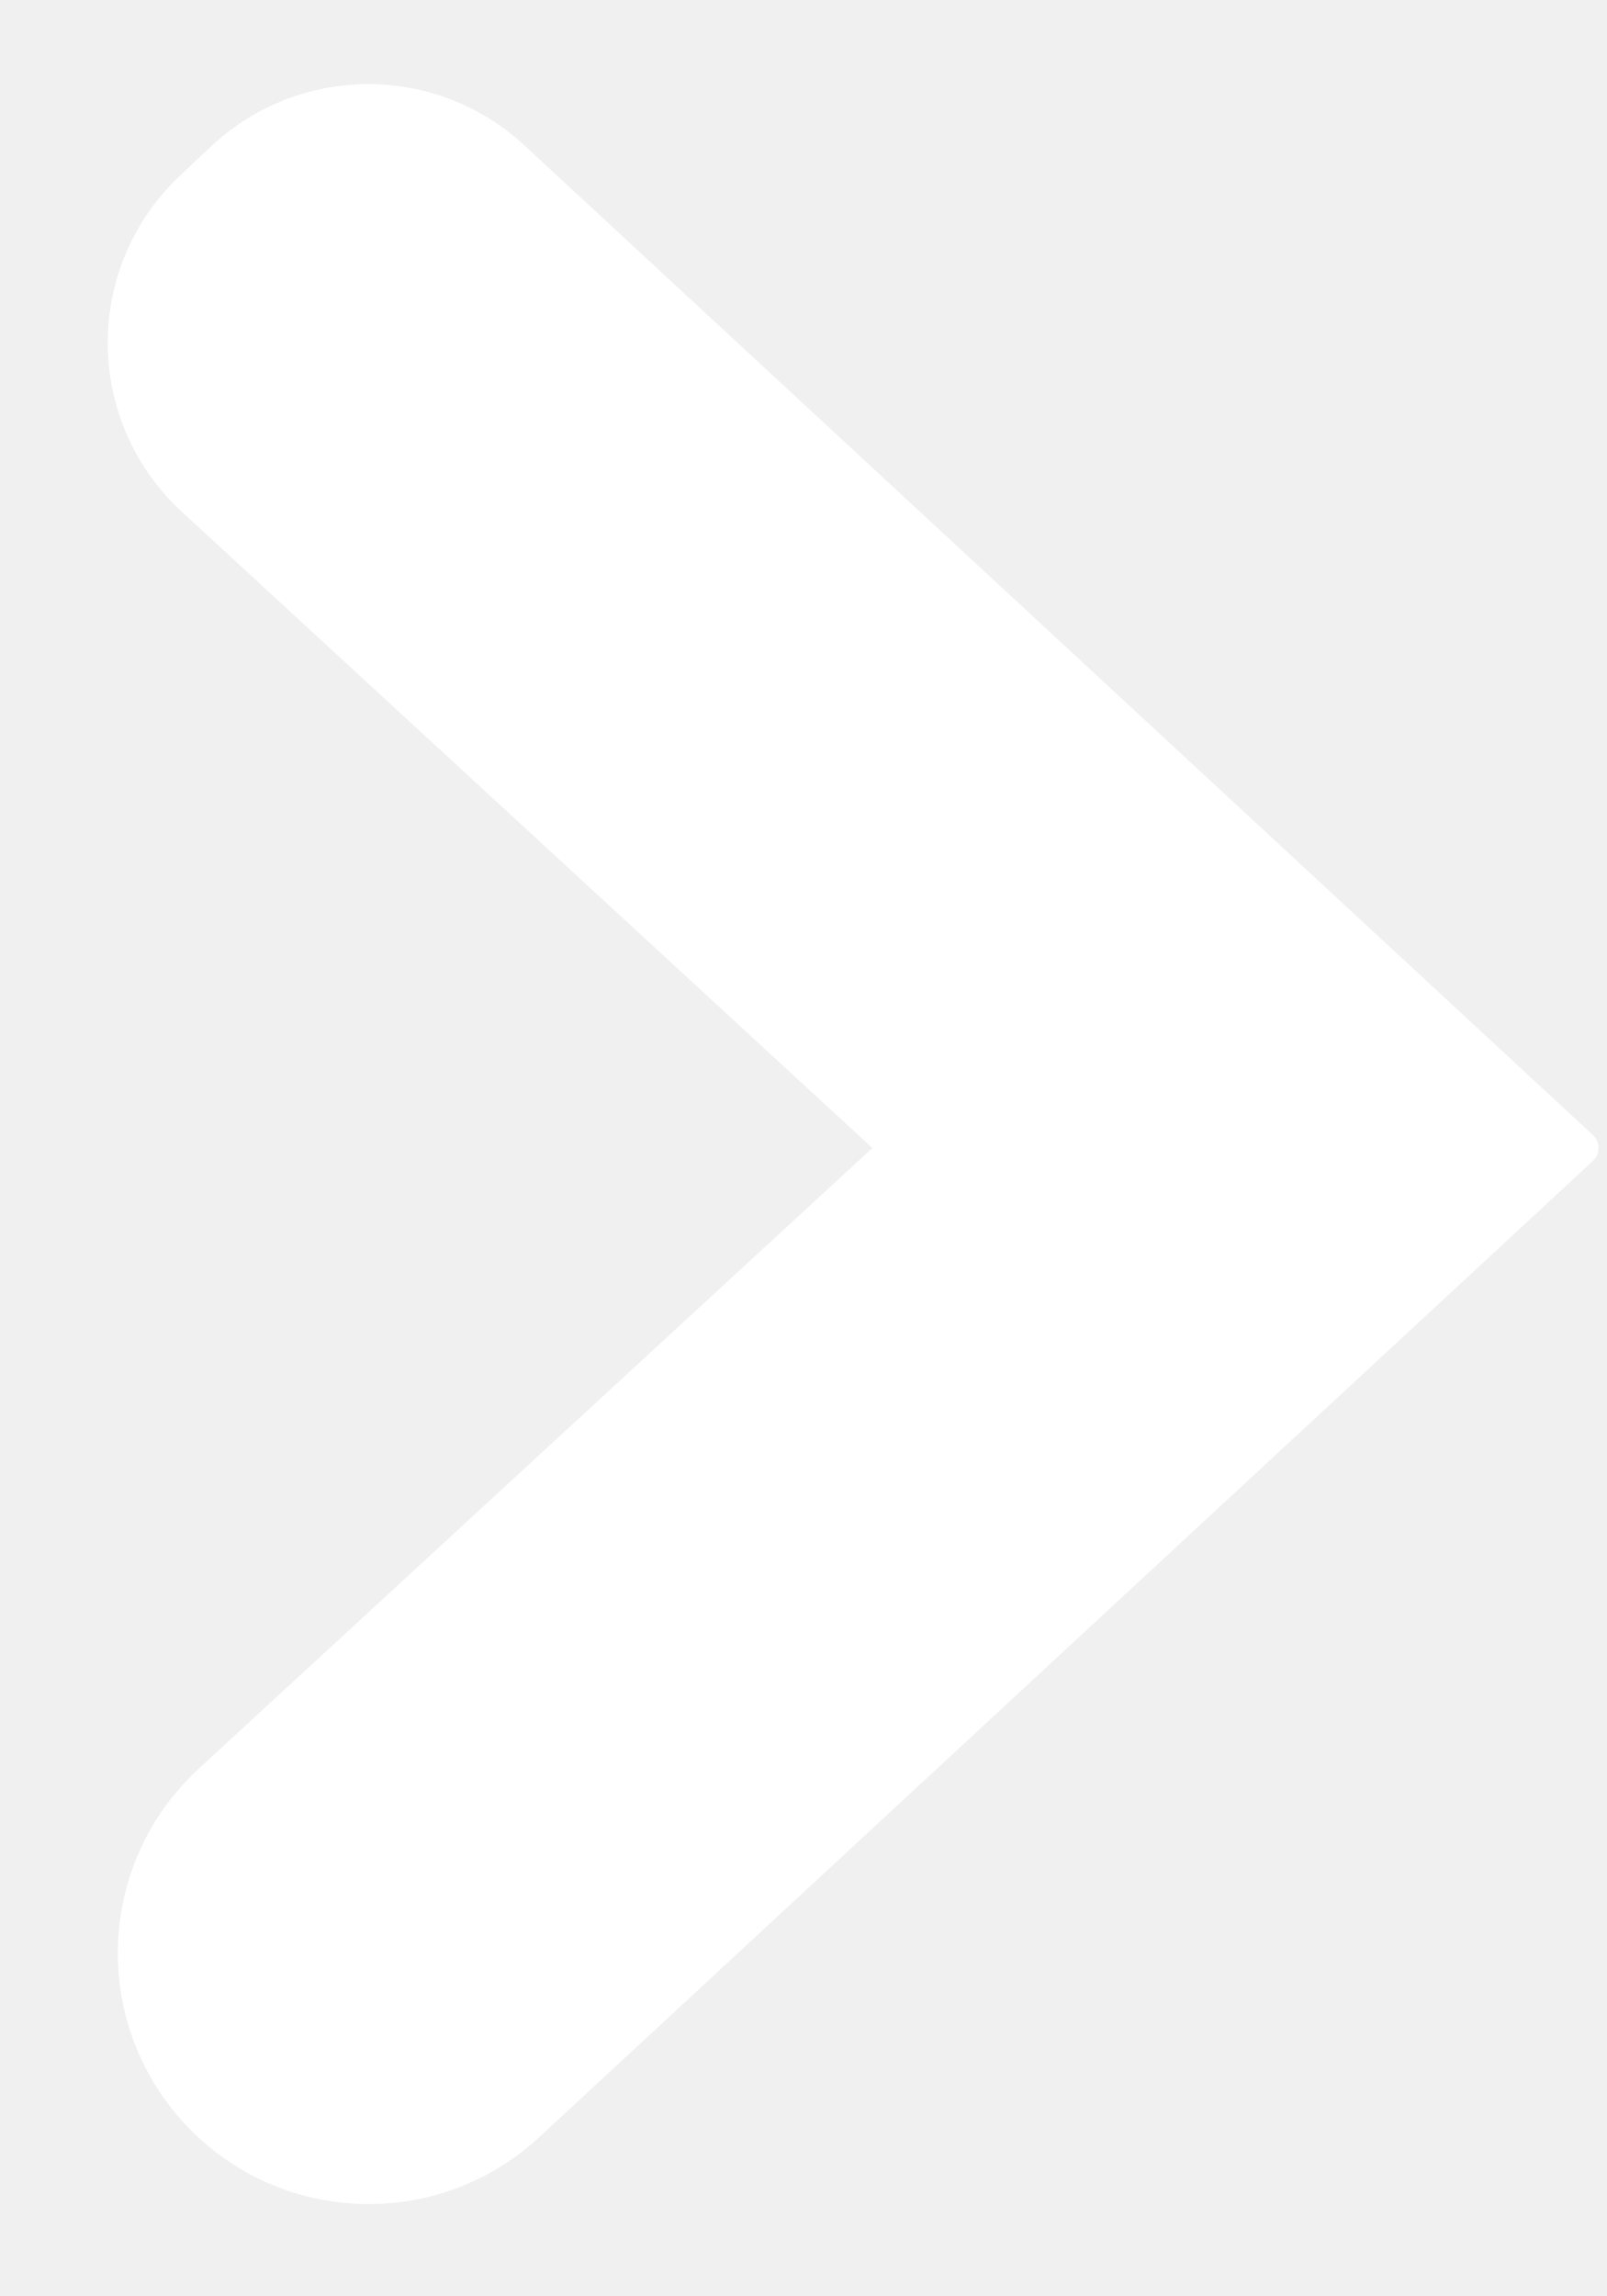
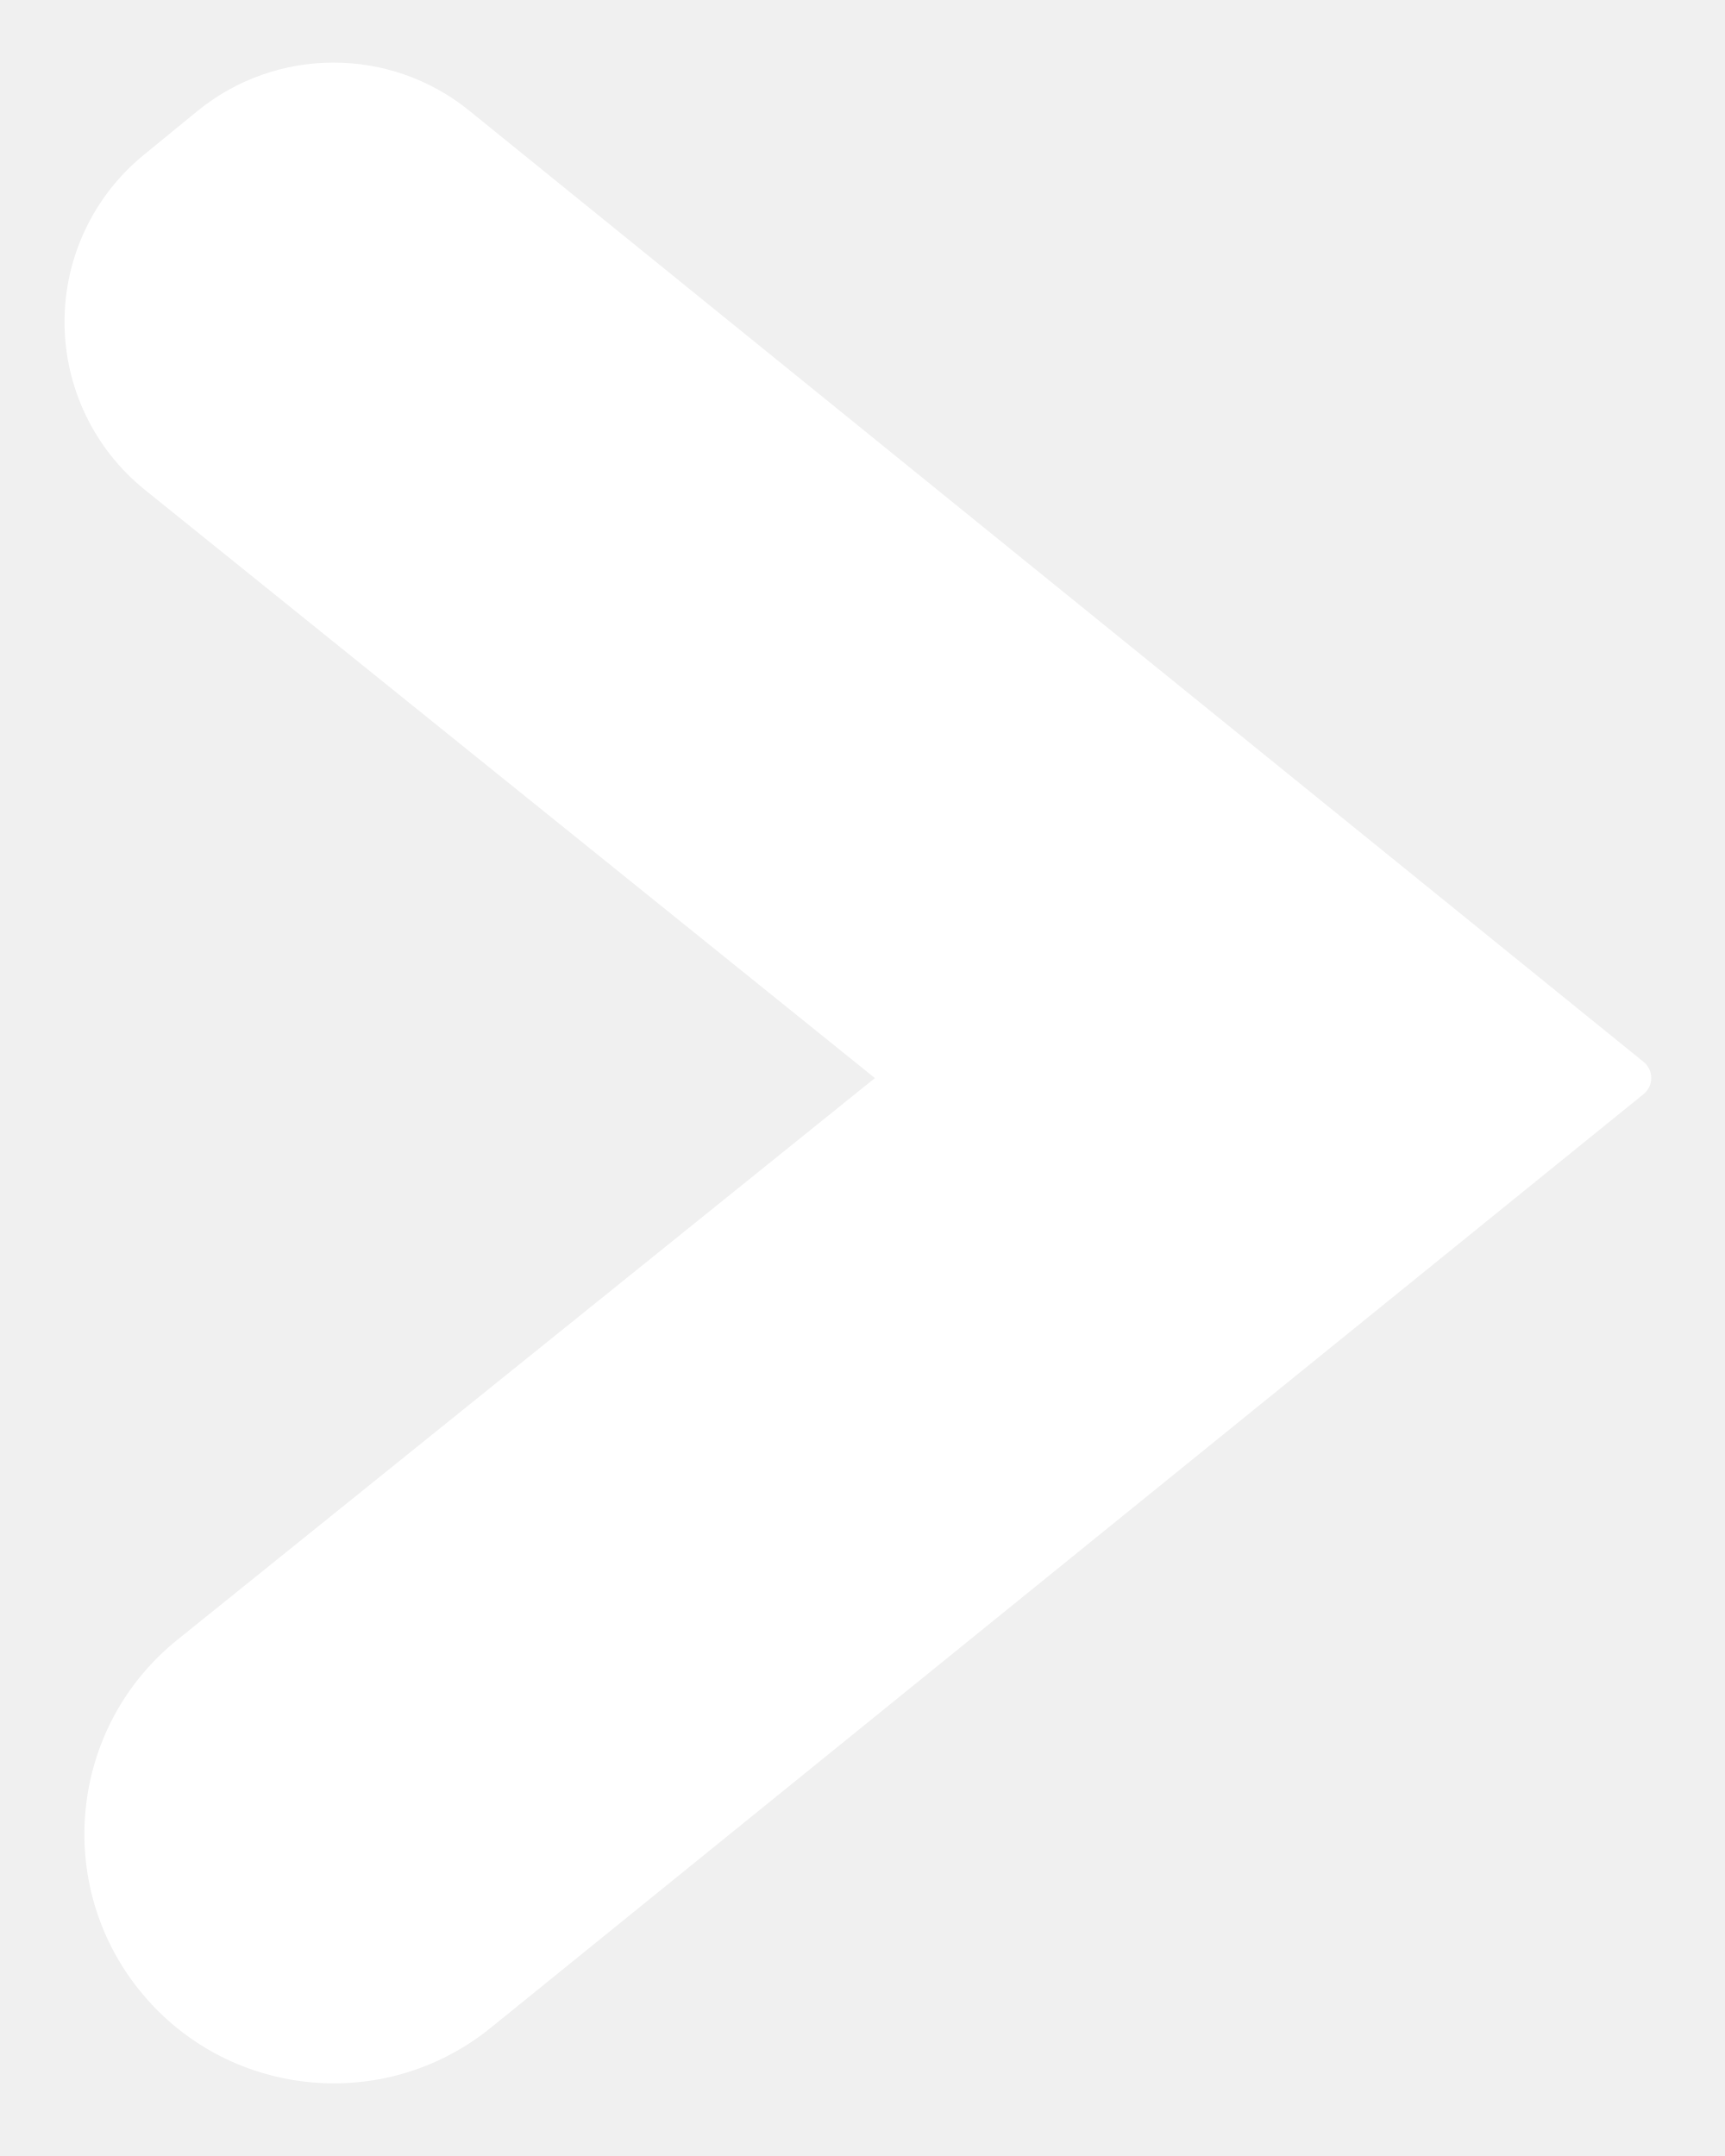
- <svg xmlns="http://www.w3.org/2000/svg" width="7" height="10" fill="none">
-   <path fill-rule="evenodd" clip-rule="evenodd" d="M3.8 5 .792 2.229A1 1 0 0 1 .785.764L.92.637A1 1 0 0 1 2.284.633l4.654 4.31a.078.078 0 0 1 0 .114L2.347 9.31A1.092 1.092 0 1 1 .865 7.704L3.8 5Z" fill="#fff" />
+ <svg xmlns="http://www.w3.org/2000/svg" width="8" height="10" fill="none">
+   <path fill-rule="evenodd" clip-rule="evenodd" d="M4.057 5 .672 2.272A1 1 0 0 1 .665.72L.913.517A1 1 0 0 1 2.176.513l5.446 4.412a.096.096 0 0 1 0 .15L2.275 9.406A1.156 1.156 0 1 1 .821 7.607L4.058 5Z" fill="#fff" />
</svg>
